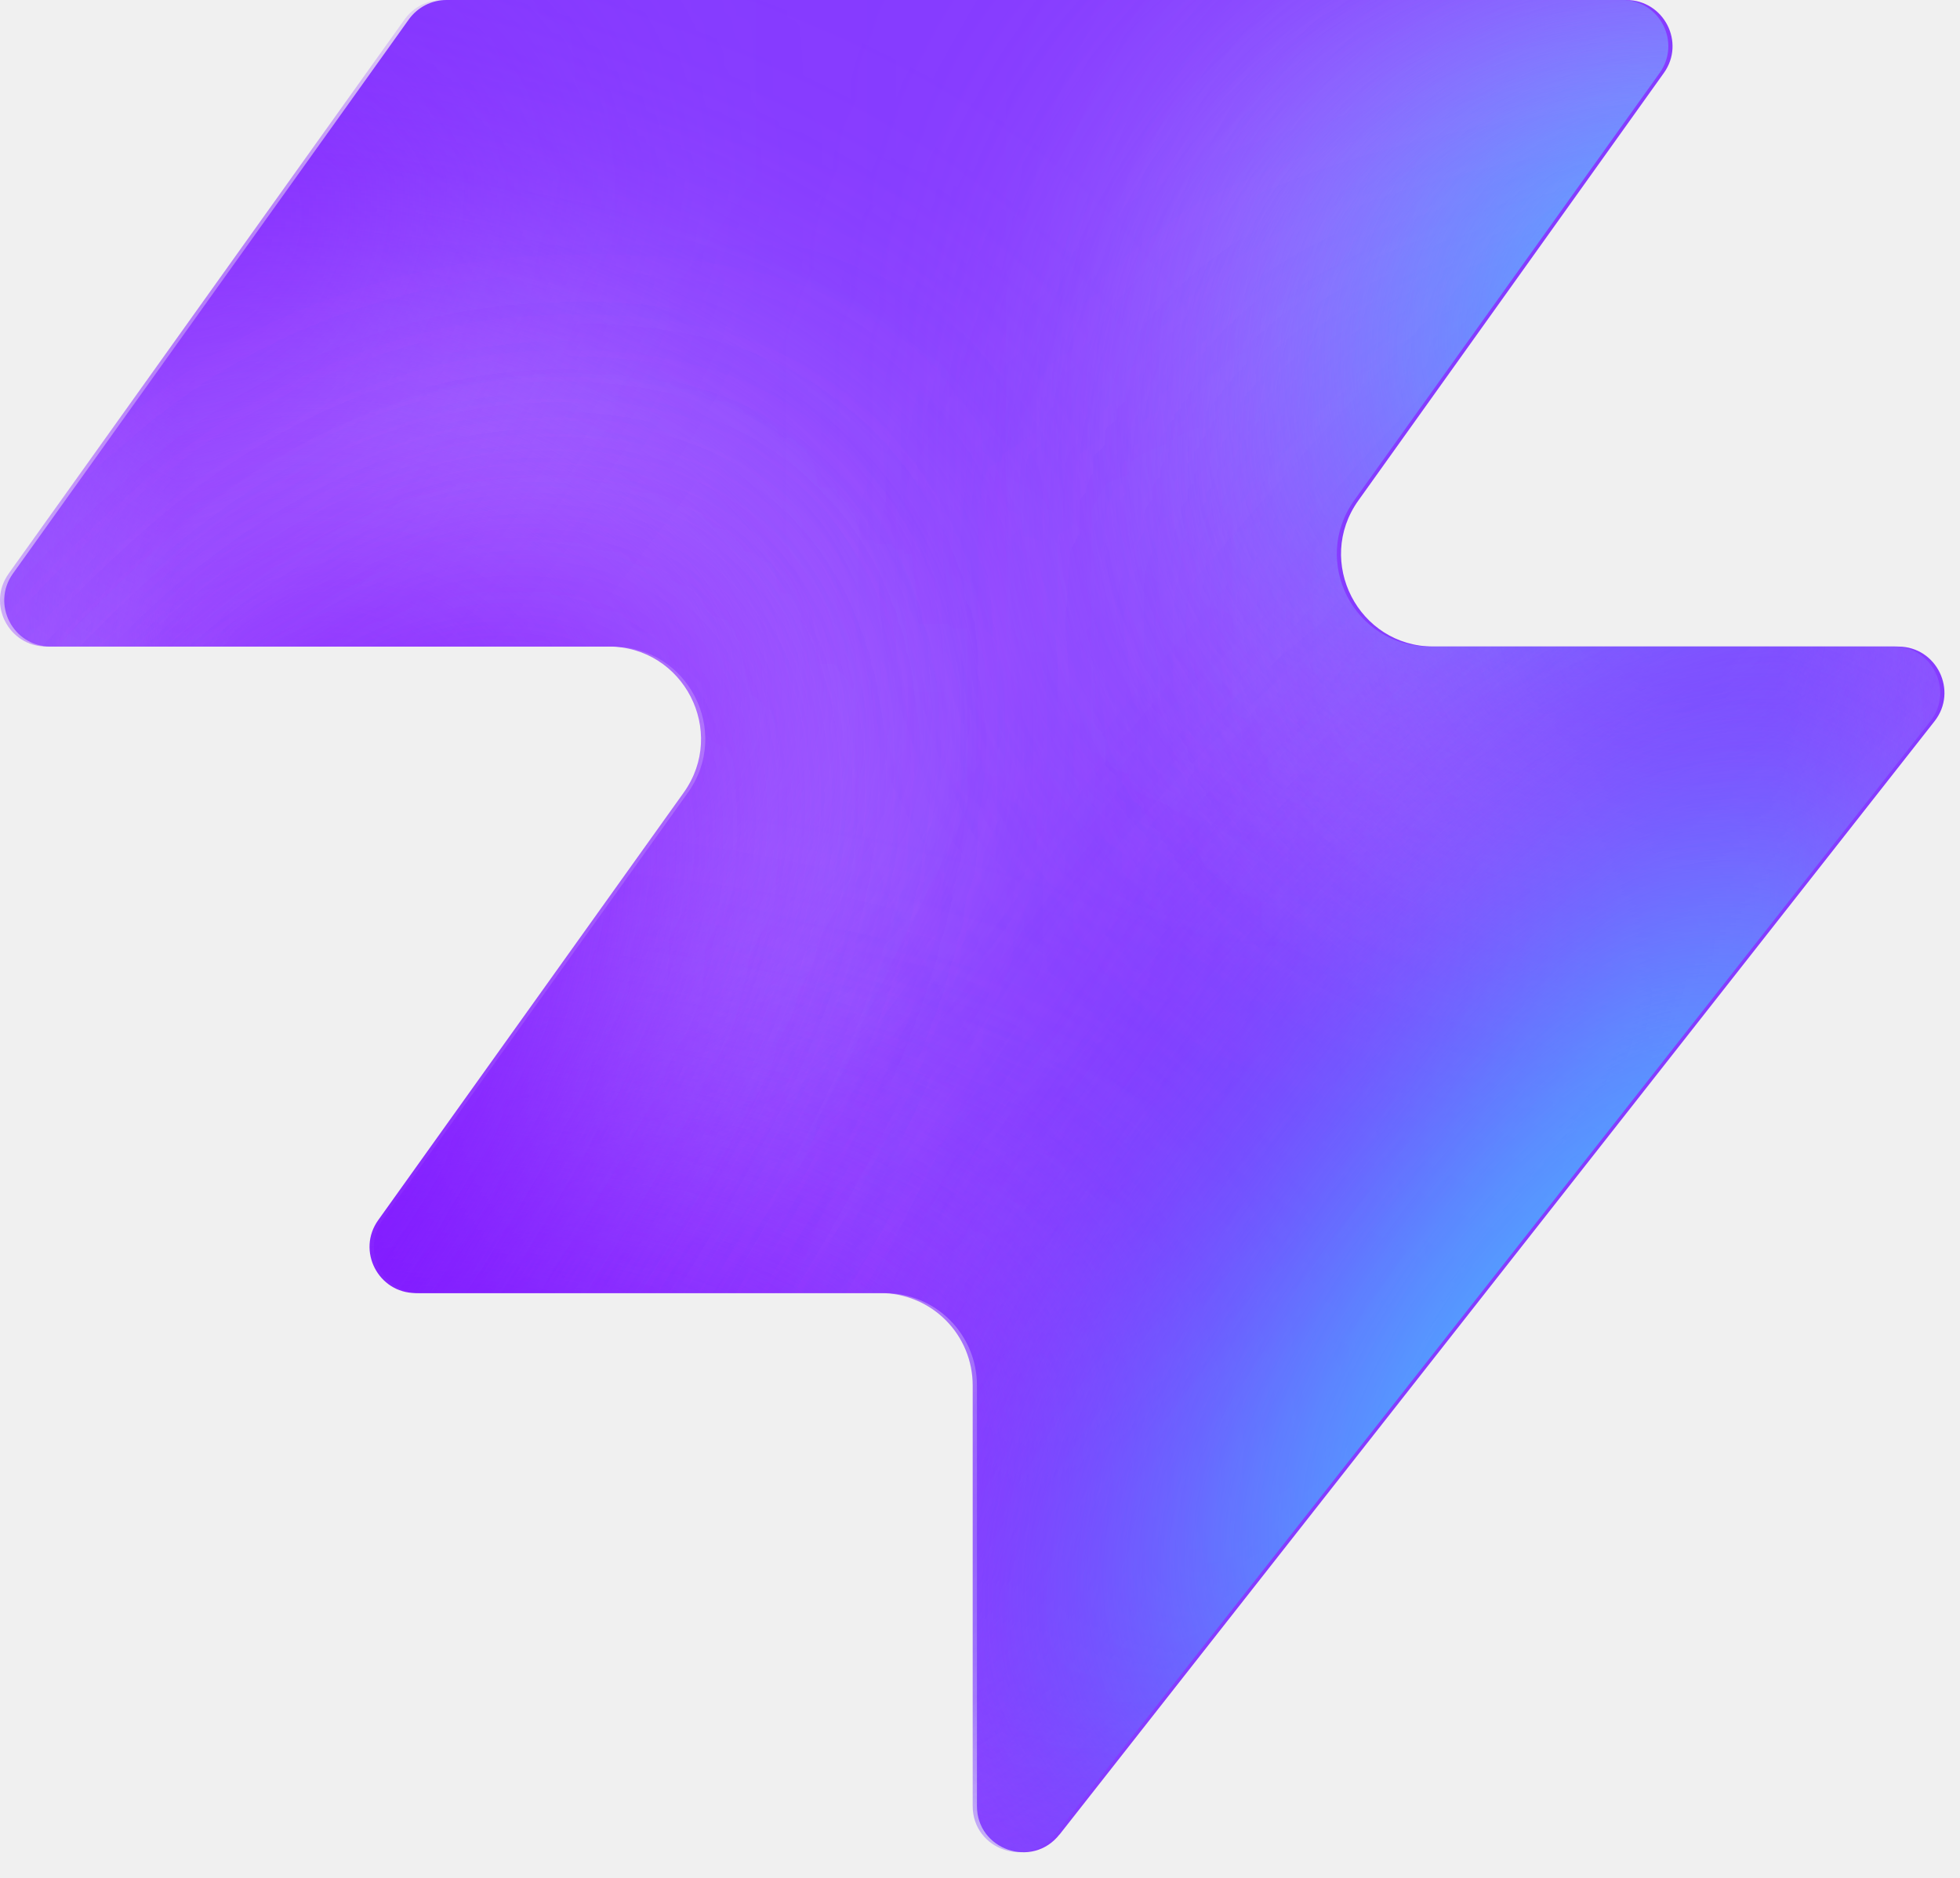
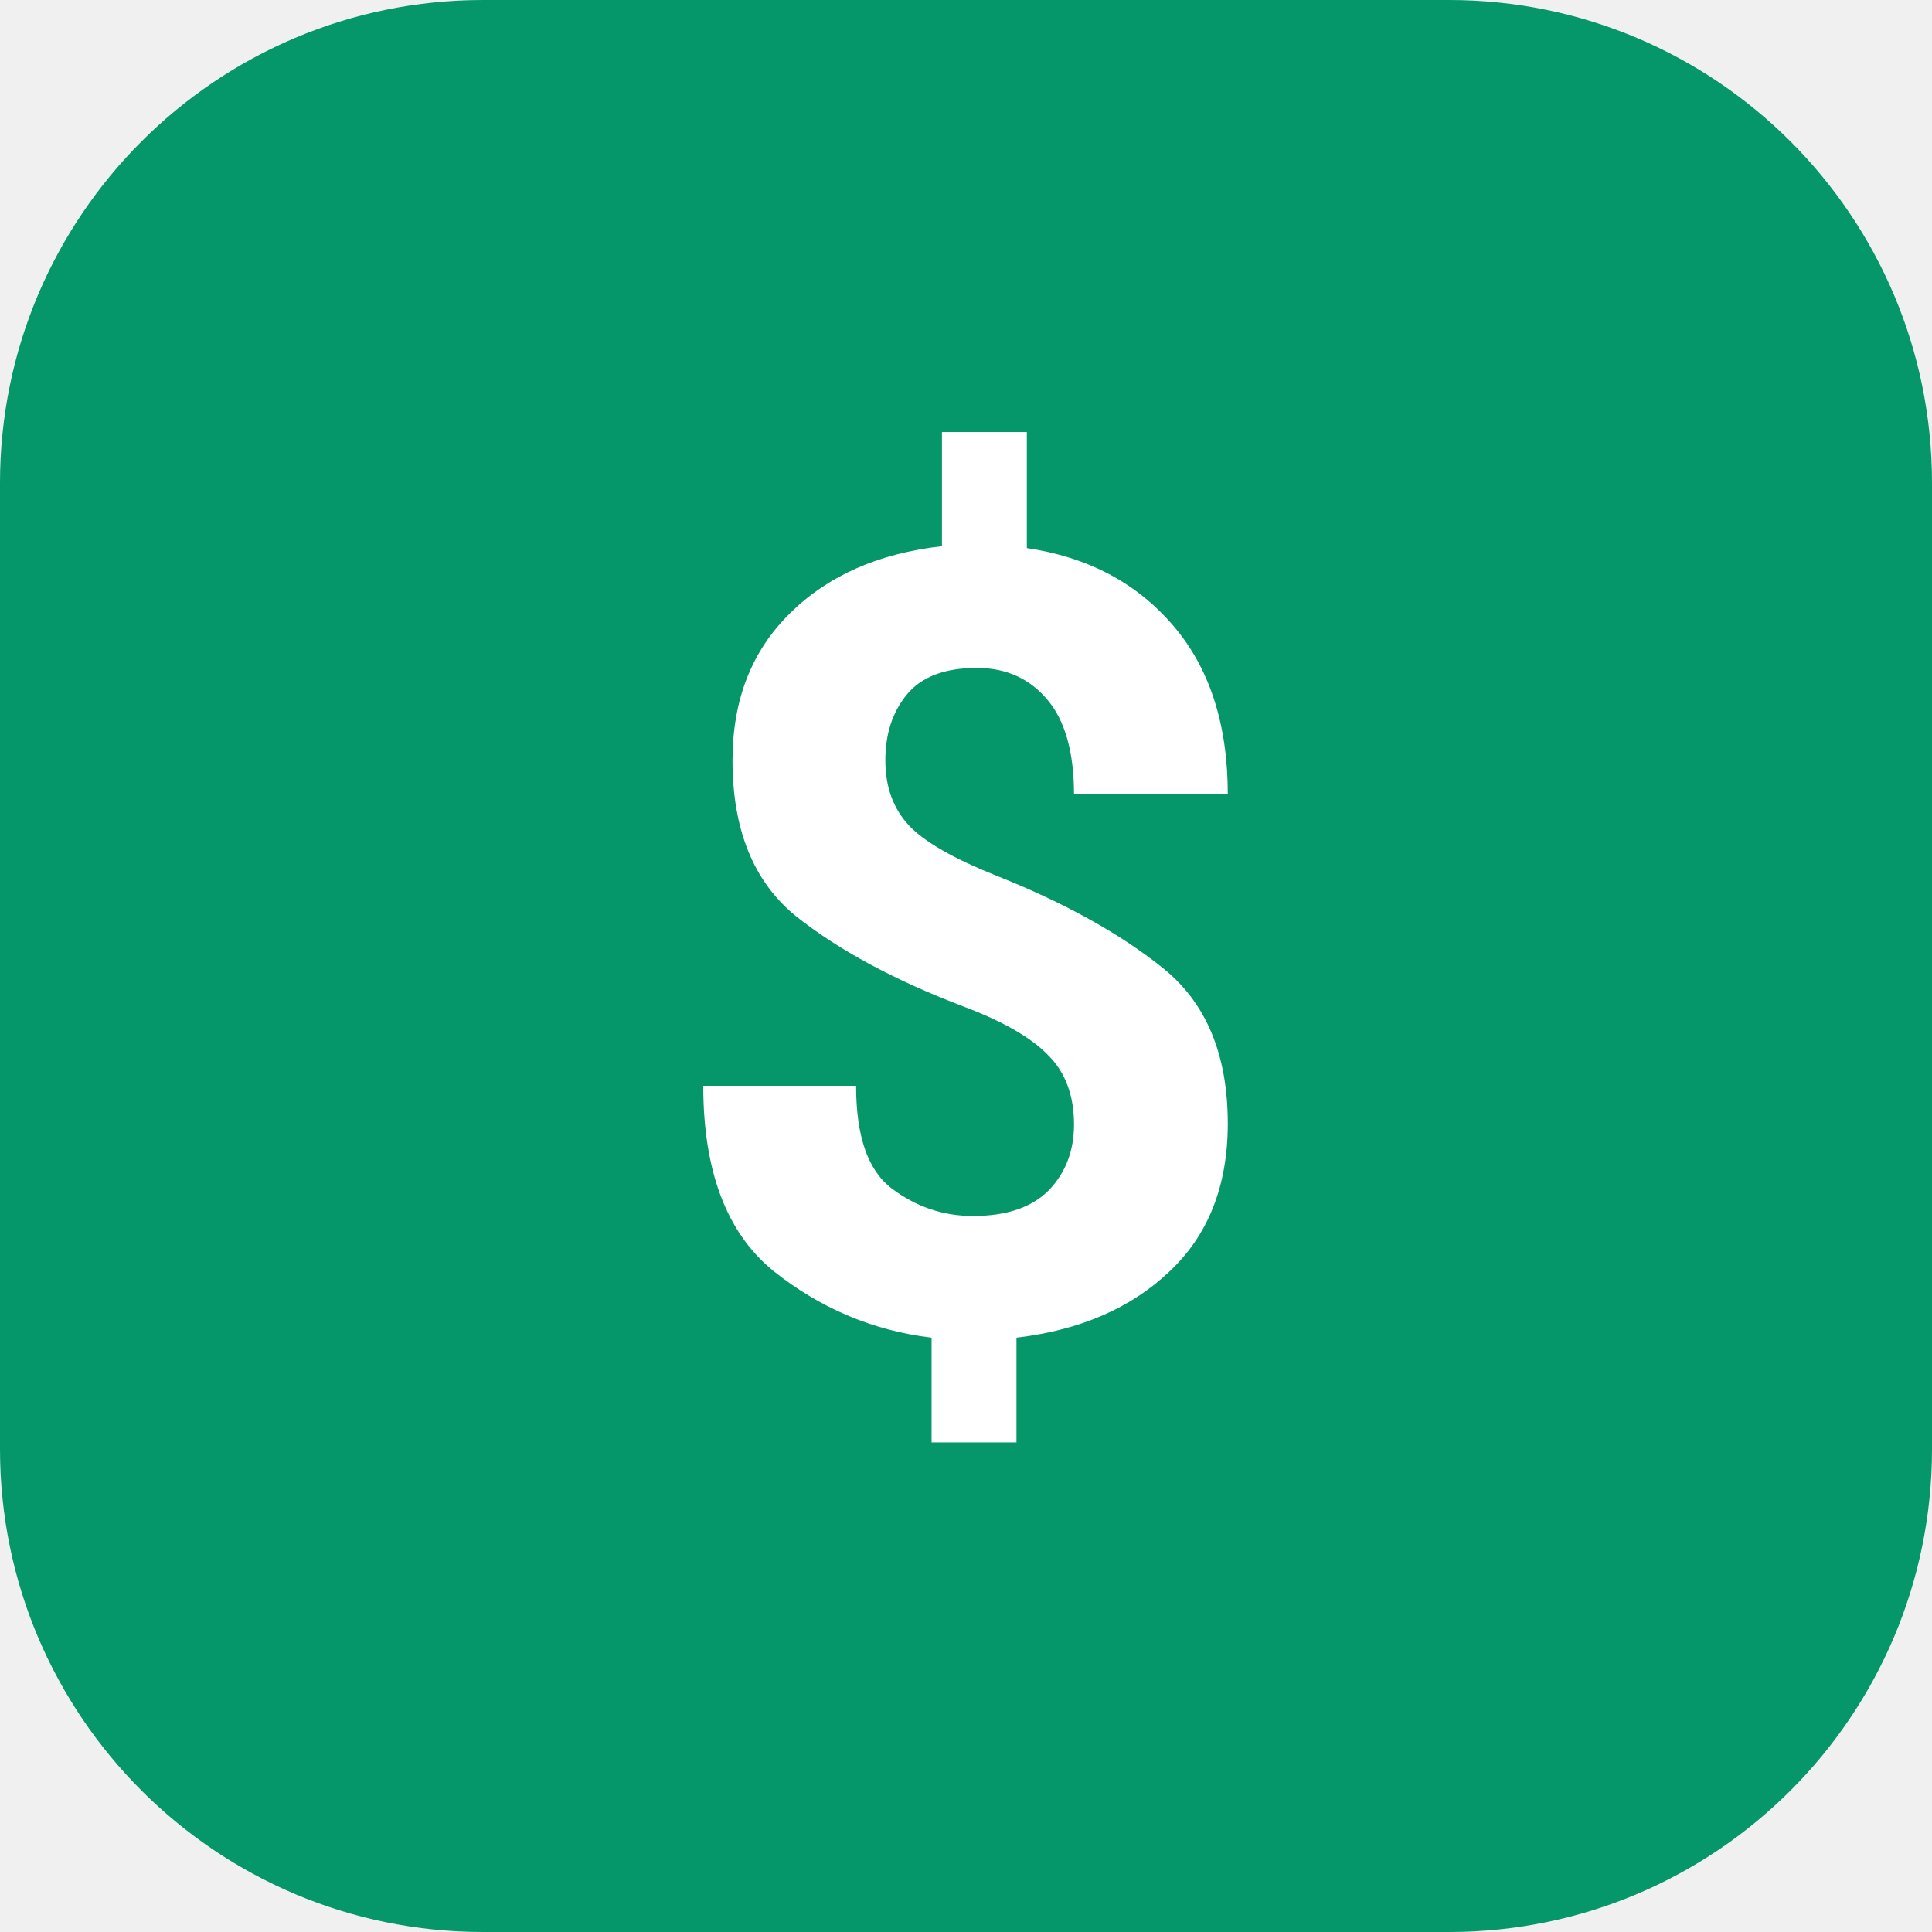
- <svg xmlns="http://www.w3.org/2000/svg" width="48" height="46" fill="none" viewBox="0 0 48 46">
-   <path fill="#863bff" d="M25.946 44.938c-.664.845-2.021.375-2.021-.698V33.937a2.26 2.26 0 0 0-2.262-2.262H10.287c-.92 0-1.456-1.04-.92-1.788l7.48-10.471c1.07-1.497 0-3.578-1.842-3.578H1.237c-.92 0-1.456-1.04-.92-1.788L10.013.474c.214-.297.556-.474.92-.474h28.894c.92 0 1.456 1.04.92 1.788l-7.48 10.471c-1.07 1.498 0 3.579 1.842 3.579h11.377c.943 0 1.473 1.088.89 1.83L25.947 44.94z" style="fill:#863bff;fill:color(display-p3 .525 .23 1);fill-opacity:1" />
-   <mask id="a" width="48" height="46" x="0" y="0" maskUnits="userSpaceOnUse" style="mask-type:alpha">
-     <path fill="#000" d="M25.842 44.938c-.664.844-2.021.375-2.021-.698V33.937a2.26 2.26 0 0 0-2.262-2.262H10.183c-.92 0-1.456-1.04-.92-1.788l7.48-10.471c1.07-1.498 0-3.579-1.842-3.579H1.133c-.92 0-1.456-1.04-.92-1.787L9.91.473c.214-.297.556-.474.92-.474h28.894c.92 0 1.456 1.04.92 1.788l-7.48 10.471c-1.07 1.498 0 3.578 1.842 3.578h11.377c.943 0 1.473 1.088.89 1.832L25.843 44.94z" style="fill:#000;fill-opacity:1" />
-   </mask>
-   <g mask="url(#a)">
-     <g filter="url(#b)">
-       <ellipse cx="5.508" cy="14.704" fill="#ede6ff" rx="5.508" ry="14.704" style="fill:#ede6ff;fill:color(display-p3 .927 .903 1);fill-opacity:1" transform="matrix(.00324 1 1 -.00324 -4.47 31.516)" />
-     </g>
-     <g filter="url(#c)">
-       <ellipse cx="10.399" cy="29.851" fill="#ede6ff" rx="10.399" ry="29.851" style="fill:#ede6ff;fill:color(display-p3 .927 .903 1);fill-opacity:1" transform="matrix(.00324 1 1 -.00324 -39.328 7.883)" />
-     </g>
-     <g filter="url(#d)">
-       <ellipse cx="5.508" cy="30.487" fill="#7e14ff" rx="5.508" ry="30.487" style="fill:#7e14ff;fill:color(display-p3 .492 .077 1);fill-opacity:1" transform="rotate(89.814 -25.913 -14.639)scale(1 -1)" />
-     </g>
-     <g filter="url(#e)">
-       <ellipse cx="5.508" cy="30.599" fill="#7e14ff" rx="5.508" ry="30.599" style="fill:#7e14ff;fill:color(display-p3 .492 .077 1);fill-opacity:1" transform="rotate(89.814 -32.644 -3.334)scale(1 -1)" />
-     </g>
-     <g filter="url(#f)">
-       <ellipse cx="5.508" cy="30.599" fill="#7e14ff" rx="5.508" ry="30.599" style="fill:#7e14ff;fill:color(display-p3 .492 .077 1);fill-opacity:1" transform="matrix(.00324 1 1 -.00324 -34.34 30.47)" />
-     </g>
-     <g filter="url(#g)">
-       <ellipse cx="14.072" cy="22.078" fill="#ede6ff" rx="14.072" ry="22.078" style="fill:#ede6ff;fill:color(display-p3 .927 .903 1);fill-opacity:1" transform="rotate(93.35 24.506 48.493)scale(-1 1)" />
-     </g>
-     <g filter="url(#h)">
-       <ellipse cx="3.47" cy="21.501" fill="#7e14ff" rx="3.47" ry="21.501" style="fill:#7e14ff;fill:color(display-p3 .492 .077 1);fill-opacity:1" transform="rotate(89.009 28.708 47.59)scale(-1 1)" />
-     </g>
-     <g filter="url(#i)">
-       <ellipse cx="3.47" cy="21.501" fill="#7e14ff" rx="3.47" ry="21.501" style="fill:#7e14ff;fill:color(display-p3 .492 .077 1);fill-opacity:1" transform="rotate(89.009 28.708 47.59)scale(-1 1)" />
-     </g>
-     <g filter="url(#j)">
-       <ellipse cx=".387" cy="8.972" fill="#7e14ff" rx="4.407" ry="29.108" style="fill:#7e14ff;fill:color(display-p3 .492 .077 1);fill-opacity:1" transform="rotate(39.51 .387 8.972)" />
-     </g>
-     <g filter="url(#k)">
-       <ellipse cx="47.523" cy="-6.092" fill="#7e14ff" rx="4.407" ry="29.108" style="fill:#7e14ff;fill:color(display-p3 .492 .077 1);fill-opacity:1" transform="rotate(37.892 47.523 -6.092)" />
-     </g>
-     <g filter="url(#l)">
-       <ellipse cx="41.412" cy="6.333" fill="#47bfff" rx="5.971" ry="9.665" style="fill:#47bfff;fill:color(display-p3 .28 .748 1);fill-opacity:1" transform="rotate(37.892 41.412 6.333)" />
-     </g>
-     <g filter="url(#m)">
-       <ellipse cx="-1.879" cy="38.332" fill="#7e14ff" rx="4.407" ry="29.108" style="fill:#7e14ff;fill:color(display-p3 .492 .077 1);fill-opacity:1" transform="rotate(37.892 -1.88 38.332)" />
-     </g>
-     <g filter="url(#n)">
-       <ellipse cx="-1.879" cy="38.332" fill="#7e14ff" rx="4.407" ry="29.108" style="fill:#7e14ff;fill:color(display-p3 .492 .077 1);fill-opacity:1" transform="rotate(37.892 -1.88 38.332)" />
-     </g>
-     <g filter="url(#o)">
-       <ellipse cx="35.651" cy="29.907" fill="#7e14ff" rx="4.407" ry="29.108" style="fill:#7e14ff;fill:color(display-p3 .492 .077 1);fill-opacity:1" transform="rotate(37.892 35.651 29.907)" />
-     </g>
-     <g filter="url(#p)">
-       <ellipse cx="38.418" cy="32.4" fill="#47bfff" rx="5.971" ry="15.297" style="fill:#47bfff;fill:color(display-p3 .28 .748 1);fill-opacity:1" transform="rotate(37.892 38.418 32.4)" />
-     </g>
-   </g>
-   <defs>
-     <filter id="b" width="60.045" height="41.654" x="-19.77" y="16.149" color-interpolation-filters="sRGB" filterUnits="userSpaceOnUse">
-       <feFlood flood-opacity="0" result="BackgroundImageFix" />
-       <feBlend in="SourceGraphic" in2="BackgroundImageFix" result="shape" />
-       <feGaussianBlur result="effect1_foregroundBlur_2002_17158" stdDeviation="7.659" />
-     </filter>
-     <filter id="c" width="90.34" height="51.437" x="-54.613" y="-7.533" color-interpolation-filters="sRGB" filterUnits="userSpaceOnUse">
-       <feFlood flood-opacity="0" result="BackgroundImageFix" />
-       <feBlend in="SourceGraphic" in2="BackgroundImageFix" result="shape" />
-       <feGaussianBlur result="effect1_foregroundBlur_2002_17158" stdDeviation="7.659" />
-     </filter>
-     <filter id="d" width="79.355" height="29.4" x="-49.64" y="2.03" color-interpolation-filters="sRGB" filterUnits="userSpaceOnUse">
-       <feFlood flood-opacity="0" result="BackgroundImageFix" />
-       <feBlend in="SourceGraphic" in2="BackgroundImageFix" result="shape" />
-       <feGaussianBlur result="effect1_foregroundBlur_2002_17158" stdDeviation="4.596" />
-     </filter>
-     <filter id="e" width="79.579" height="29.4" x="-45.045" y="20.029" color-interpolation-filters="sRGB" filterUnits="userSpaceOnUse">
-       <feFlood flood-opacity="0" result="BackgroundImageFix" />
-       <feBlend in="SourceGraphic" in2="BackgroundImageFix" result="shape" />
-       <feGaussianBlur result="effect1_foregroundBlur_2002_17158" stdDeviation="4.596" />
-     </filter>
-     <filter id="f" width="79.579" height="29.4" x="-43.513" y="21.178" color-interpolation-filters="sRGB" filterUnits="userSpaceOnUse">
-       <feFlood flood-opacity="0" result="BackgroundImageFix" />
-       <feBlend in="SourceGraphic" in2="BackgroundImageFix" result="shape" />
-       <feGaussianBlur result="effect1_foregroundBlur_2002_17158" stdDeviation="4.596" />
-     </filter>
-     <filter id="g" width="74.749" height="58.852" x="15.756" y="-17.901" color-interpolation-filters="sRGB" filterUnits="userSpaceOnUse">
-       <feFlood flood-opacity="0" result="BackgroundImageFix" />
-       <feBlend in="SourceGraphic" in2="BackgroundImageFix" result="shape" />
-       <feGaussianBlur result="effect1_foregroundBlur_2002_17158" stdDeviation="7.659" />
-     </filter>
-     <filter id="h" width="61.377" height="25.362" x="23.548" y="2.284" color-interpolation-filters="sRGB" filterUnits="userSpaceOnUse">
-       <feFlood flood-opacity="0" result="BackgroundImageFix" />
-       <feBlend in="SourceGraphic" in2="BackgroundImageFix" result="shape" />
-       <feGaussianBlur result="effect1_foregroundBlur_2002_17158" stdDeviation="4.596" />
-     </filter>
-     <filter id="i" width="61.377" height="25.362" x="23.548" y="2.284" color-interpolation-filters="sRGB" filterUnits="userSpaceOnUse">
-       <feFlood flood-opacity="0" result="BackgroundImageFix" />
-       <feBlend in="SourceGraphic" in2="BackgroundImageFix" result="shape" />
-       <feGaussianBlur result="effect1_foregroundBlur_2002_17158" stdDeviation="4.596" />
-     </filter>
-     <filter id="j" width="56.045" height="63.649" x="-27.636" y="-22.853" color-interpolation-filters="sRGB" filterUnits="userSpaceOnUse">
-       <feFlood flood-opacity="0" result="BackgroundImageFix" />
-       <feBlend in="SourceGraphic" in2="BackgroundImageFix" result="shape" />
-       <feGaussianBlur result="effect1_foregroundBlur_2002_17158" stdDeviation="4.596" />
-     </filter>
-     <filter id="k" width="54.814" height="64.646" x="20.116" y="-38.415" color-interpolation-filters="sRGB" filterUnits="userSpaceOnUse">
-       <feFlood flood-opacity="0" result="BackgroundImageFix" />
-       <feBlend in="SourceGraphic" in2="BackgroundImageFix" result="shape" />
-       <feGaussianBlur result="effect1_foregroundBlur_2002_17158" stdDeviation="4.596" />
-     </filter>
-     <filter id="l" width="33.541" height="35.313" x="24.641" y="-11.323" color-interpolation-filters="sRGB" filterUnits="userSpaceOnUse">
-       <feFlood flood-opacity="0" result="BackgroundImageFix" />
-       <feBlend in="SourceGraphic" in2="BackgroundImageFix" result="shape" />
-       <feGaussianBlur result="effect1_foregroundBlur_2002_17158" stdDeviation="4.596" />
-     </filter>
-     <filter id="m" width="54.814" height="64.646" x="-29.286" y="6.009" color-interpolation-filters="sRGB" filterUnits="userSpaceOnUse">
-       <feFlood flood-opacity="0" result="BackgroundImageFix" />
-       <feBlend in="SourceGraphic" in2="BackgroundImageFix" result="shape" />
-       <feGaussianBlur result="effect1_foregroundBlur_2002_17158" stdDeviation="4.596" />
-     </filter>
-     <filter id="n" width="54.814" height="64.646" x="-29.286" y="6.009" color-interpolation-filters="sRGB" filterUnits="userSpaceOnUse">
-       <feFlood flood-opacity="0" result="BackgroundImageFix" />
-       <feBlend in="SourceGraphic" in2="BackgroundImageFix" result="shape" />
-       <feGaussianBlur result="effect1_foregroundBlur_2002_17158" stdDeviation="4.596" />
-     </filter>
-     <filter id="o" width="54.814" height="64.646" x="8.244" y="-2.416" color-interpolation-filters="sRGB" filterUnits="userSpaceOnUse">
-       <feFlood flood-opacity="0" result="BackgroundImageFix" />
-       <feBlend in="SourceGraphic" in2="BackgroundImageFix" result="shape" />
-       <feGaussianBlur result="effect1_foregroundBlur_2002_17158" stdDeviation="4.596" />
-     </filter>
-     <filter id="p" width="39.409" height="43.623" x="18.713" y="10.588" color-interpolation-filters="sRGB" filterUnits="userSpaceOnUse">
-       <feFlood flood-opacity="0" result="BackgroundImageFix" />
-       <feBlend in="SourceGraphic" in2="BackgroundImageFix" result="shape" />
-       <feGaussianBlur result="effect1_foregroundBlur_2002_17158" stdDeviation="4.596" />
-     </filter>
-   </defs>
+ <svg xmlns="http://www.w3.org/2000/svg" viewBox="0 0 32 32">
+   <rect width="32" height="32" rx="8" fill="#059669" />
+   <text x="16" y="22" text-anchor="middle" font-family="system-ui, -apple-system, Segoe UI, Roboto, Arial, sans-serif" font-size="18" font-weight="700" fill="#ffffff">$</text>
</svg>
